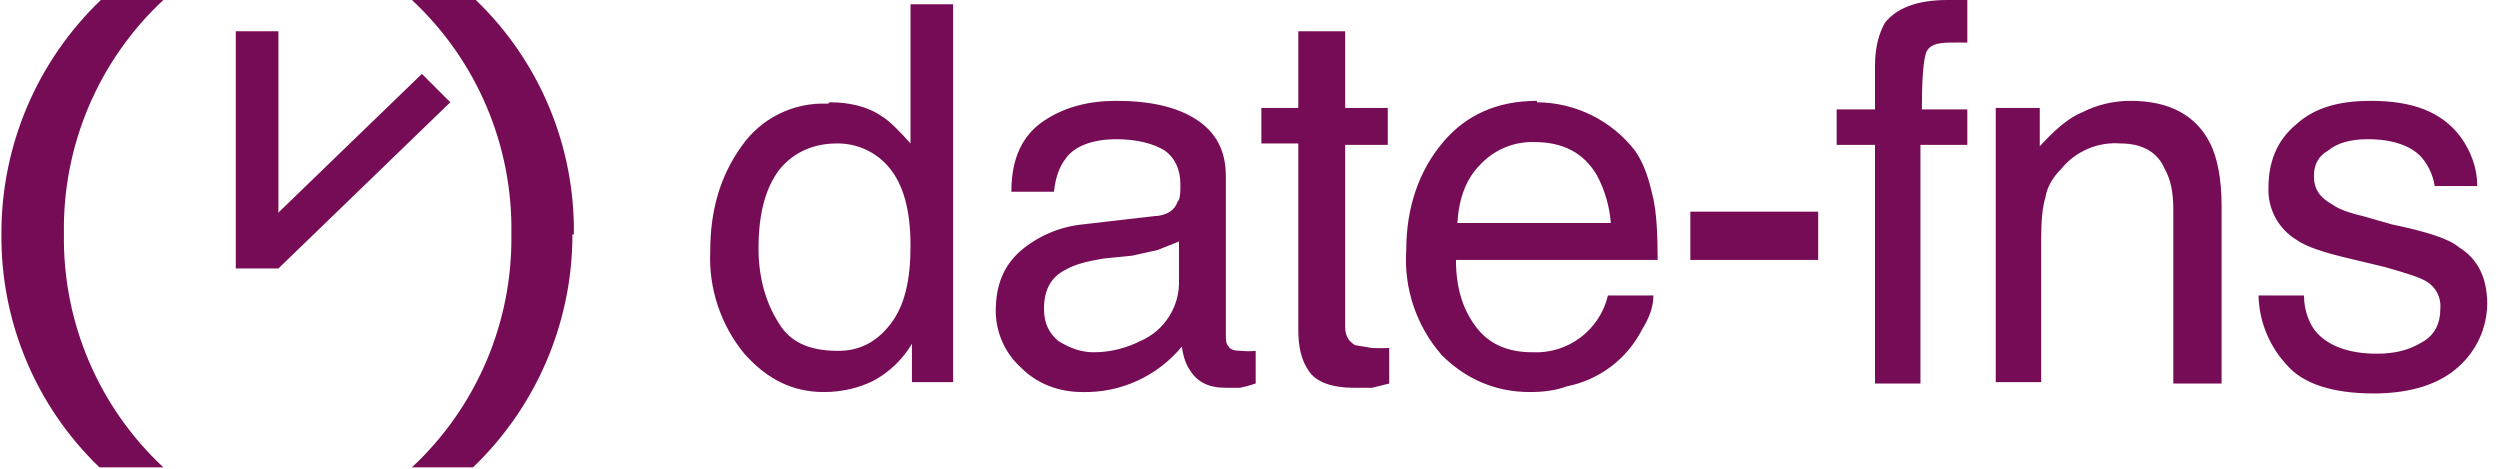
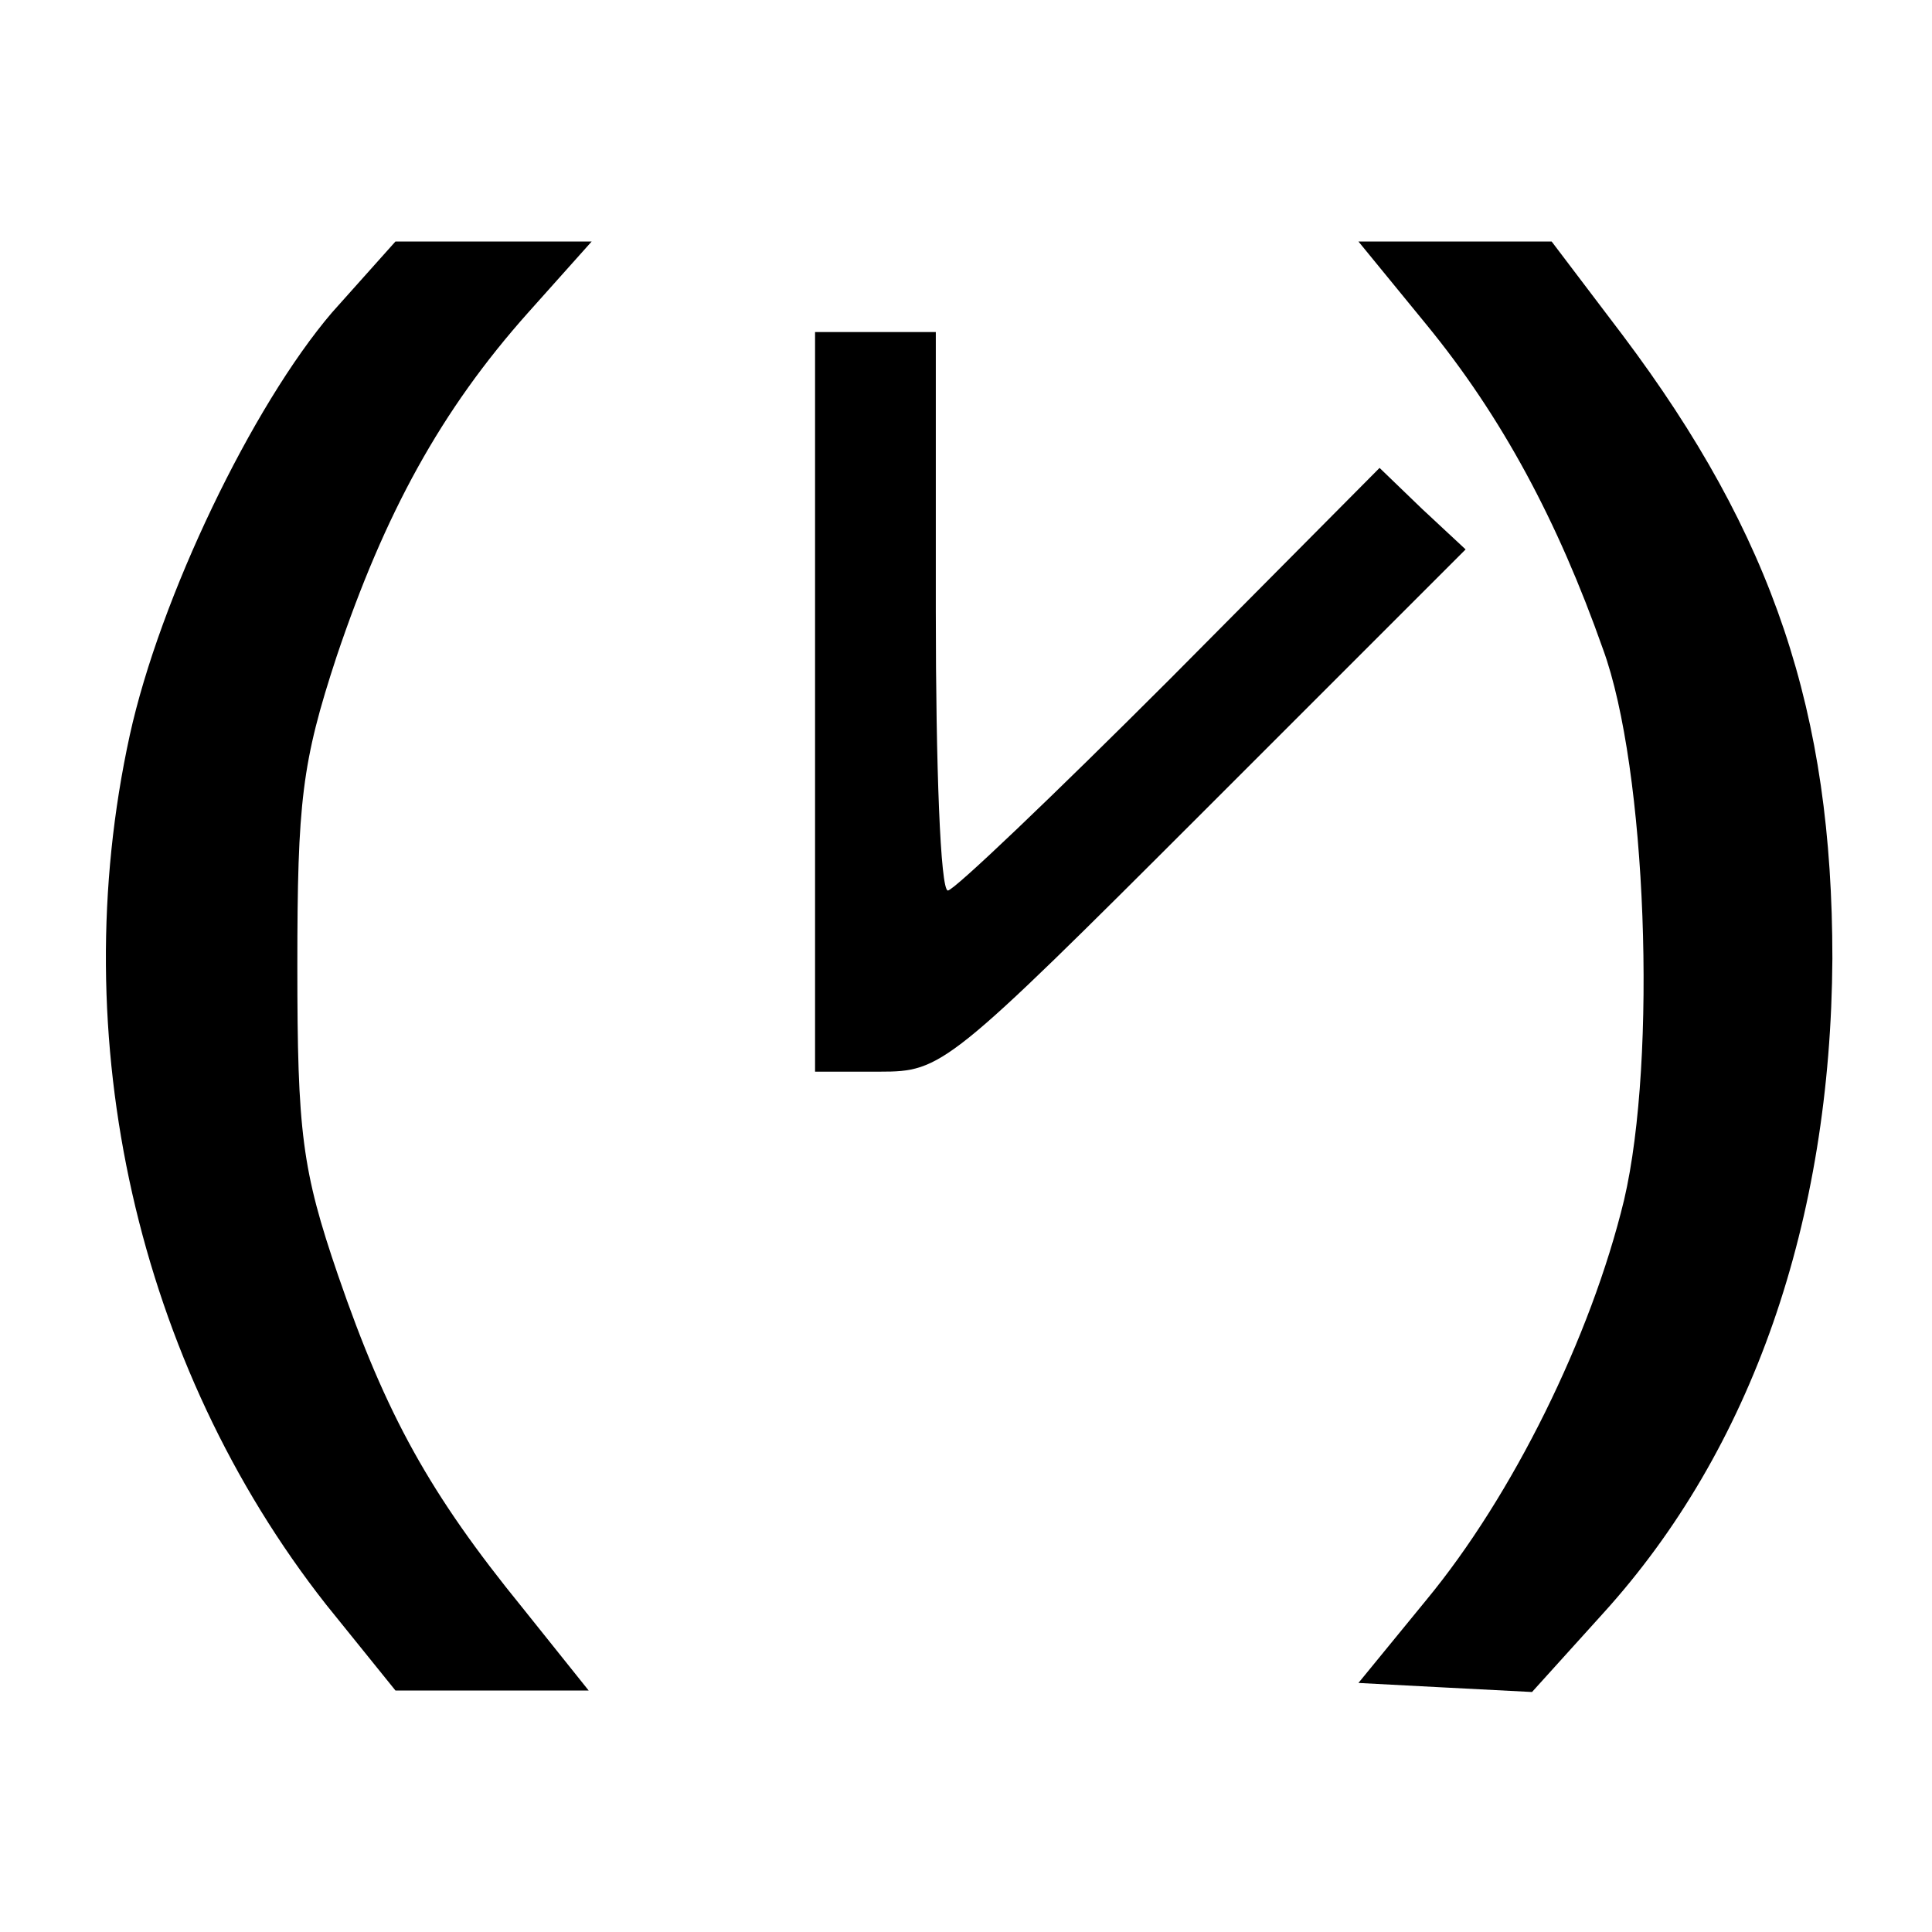
- <svg xmlns="http://www.w3.org/2000/svg" viewBox="0 0 176 33">
-   <g fill="#770C56" fill-rule="evenodd">
-     <path d="M.1 16.5A22.7 22.7 0 017.1 0h4.4a22 22 0 00-7 16.5 22 22 0 007 16.4H7A22.5 22.5 0 01.1 16.5zm40.2 0a22.7 22.7 0 01-7 16.4H29a22 22 0 007-16.4 22 22 0 00-7-16.5h4.5a22.5 22.5 0 016.9 16.5z" fill-rule="nonzero" />
-     <path d="M16.6 2.2h3v16.7h-3z" />
-     <path d="M19.6 18.9l-2-2L29.7 5.2l2 2zM53.4 17.5c0 2 .5 3.8 1.4 5.2.8 1.4 2.2 2 4.2 2 1.5 0 2.7-.6 3.7-1.9 1-1.3 1.4-3.1 1.4-5.5 0-2.5-.5-4.3-1.5-5.5a4.7 4.7 0 00-3.7-1.7c-1.6 0-3 .6-4 1.8-1 1.3-1.5 3.1-1.5 5.6zm5-10.3c1.4 0 2.7.3 3.7 1 .5.3 1.2 1 2 1.9V.3h3v26.6h-2.9v-2.7a7 7 0 01-2.7 2.6c-1 .5-2.2.8-3.5.8-2.2 0-4-.9-5.6-2.7a10.6 10.6 0 01-2.4-7.2c0-2.9.7-5.3 2.2-7.4a7 7 0 016.1-3zm15.1 14.6c0 1 .4 1.7 1 2.2.8.5 1.6.8 2.5.8 1.2 0 2.3-.3 3.3-.8a4.5 4.5 0 002.7-4.3V17l-1.5.6-1.8.4-2 .2c-1.2.2-2 .4-2.7.8-1 .5-1.5 1.4-1.5 2.7zm8-6.6c.7-.1 1.2-.4 1.4-1 .2-.2.2-.7.2-1.2 0-1.1-.4-1.9-1.1-2.4-.8-.5-2-.8-3.4-.8-1.7 0-3 .5-3.6 1.4-.4.5-.7 1.3-.8 2.3h-3c0-2.4.8-4 2.3-5 1.5-1 3.2-1.4 5.1-1.4 2.3 0 4.2.4 5.6 1.3 1.4.9 2.1 2.2 2.1 4v11.2c0 .3 0 .6.2.8.1.2.4.3.9.3a5 5 0 001 0V27a9 9 0 01-1.1.3h-1c-1.2 0-2-.4-2.5-1.2-.3-.4-.5-1-.6-1.7a8.8 8.8 0 01-7 3.2c-1.7 0-3.2-.6-4.3-1.7a5.4 5.4 0 01-1.8-4c0-1.9.6-3.2 1.7-4.2a8 8 0 014.4-1.9l5.2-.6zm9.9-13h3.3v5.4h3v2.6h-3V23c0 .6.2 1 .7 1.3l1.2.2a15.2 15.2 0 001.2 0v2.5l-1.2.3h-1.3c-1.5 0-2.6-.4-3.1-1.1-.6-.8-.8-1.8-.8-3V10.1h-2.6V7.6h2.6V2.2zm16.8 5a8.8 8.8 0 016.9 3.4c.7 1 1 2.1 1.3 3.4.2 1 .3 2.3.3 4.3h-14.2c0 2 .5 3.5 1.4 4.7.9 1.2 2.2 1.8 4 1.8a5.2 5.2 0 005.3-4h3.2c0 .8-.3 1.6-.8 2.4a7.6 7.6 0 01-5.3 4c-.8.3-1.7.4-2.6.4-2.4 0-4.5-.9-6.2-2.6a10.2 10.2 0 01-2.5-7.4c0-3 .9-5.6 2.6-7.6 1.6-1.9 3.8-2.9 6.6-2.9zm5.2 8.5a8.4 8.4 0 00-1-3.4c-.9-1.5-2.3-2.3-4.4-2.3a5 5 0 00-3.8 1.6c-1 1-1.5 2.4-1.6 4.1h10.8zm5.5-.8h9.1v3.4h-9v-3.4zM132 4.6c0-1.3.3-2.3.7-3 .8-1 2.2-1.6 4.4-1.6a11.4 11.4 0 011.4 0v3a26.4 26.4 0 00-1.2 0c-1 0-1.5.2-1.7.7-.2.6-.3 1.9-.3 4h3.2v2.5h-3.3V27H132V10.2h-2.7V7.7h2.7v-3zm8.6 3h3v2.7c1-1.1 2-2 3-2.4 1-.5 2.1-.8 3.4-.8 2.7 0 4.6 1 5.6 3 .5 1 .8 2.5.8 4.4V27H153V14.7c0-1.2-.2-2.1-.6-2.8-.5-1.2-1.6-1.8-3.1-1.8a4.9 4.9 0 00-4.2 1.8c-.6.6-1 1.3-1.1 2-.2.6-.3 1.6-.3 2.9v10.1h-3.2V7.6zm21.6 13.2c0 1.1.4 2 .8 2.5.8 1 2.3 1.6 4.3 1.6 1.2 0 2.2-.2 3.2-.8.9-.5 1.3-1.3 1.3-2.4a2 2 0 00-1-1.9c-.5-.3-1.5-.6-2.9-1l-2.5-.6c-1.7-.4-3-.8-3.7-1.3a4.1 4.1 0 01-2-3.7c0-1.8.6-3.3 1.9-4.4 1.3-1.2 3-1.7 5.3-1.7 3 0 5 .8 6.3 2.5.8 1.1 1.2 2.3 1.2 3.5h-3c-.1-.7-.4-1.4-.9-2-.7-.8-2-1.3-3.8-1.3-1.3 0-2.2.3-2.8.8-.7.4-1 1-1 1.8 0 .9.4 1.5 1.3 2 .4.3 1.2.6 2.1.8l2.1.6c2.4.5 4 1 4.7 1.6 1.3.8 2 2.1 2 4a6 6 0 01-2 4.4c-1.3 1.2-3.3 1.9-6 1.9-2.9 0-5-.7-6.1-2a7.4 7.4 0 01-2-4.9h3.2z" />
+ <svg xmlns="http://www.w3.org/2000/svg" version="1.0" width="128pt" height="128pt" viewBox="0 0 128 128" preserveAspectRatio="xMidYMid meet">
+   <g transform="translate(0,128) scale(0.1,-0.1)" fill="#000000" stroke="none">
+     <path d="M220 1073 c-53 -62 -114 -189 -134 -280 -44 -201 5 -417 130 -576 l46 -57 64 0 64 0 -44 55 c-61 75 -90 127 -122 220 -24 70 -27 95 -27 205 0 109 3 135 26 205 32 95 69 163 127 228 l42 47 -65 0 -65 0 -42 -47z" />
+     <path d="M945 1065 c50 -61 87 -130 117 -215 29 -79 36 -271 14 -365 -22 -91 -74 -196 -131 -265 l-45 -55 57 -3 58 -3 47 52 c99 109 151 260 152 434 0 163 -39 280 -139 413 l-47 62 -64 0 -64 0 45 -55z" />
+     <path d="M540 815 l0 -245 43 0 c41 0 45 3 215 173 l173 173 -29 27 -28 27 -139 -140 c-77 -77 -143 -140 -147 -140 -5 0 -8 83 -8 185 l0 185 -40 0 -40 0 0 -245z" />
  </g>
</svg>
